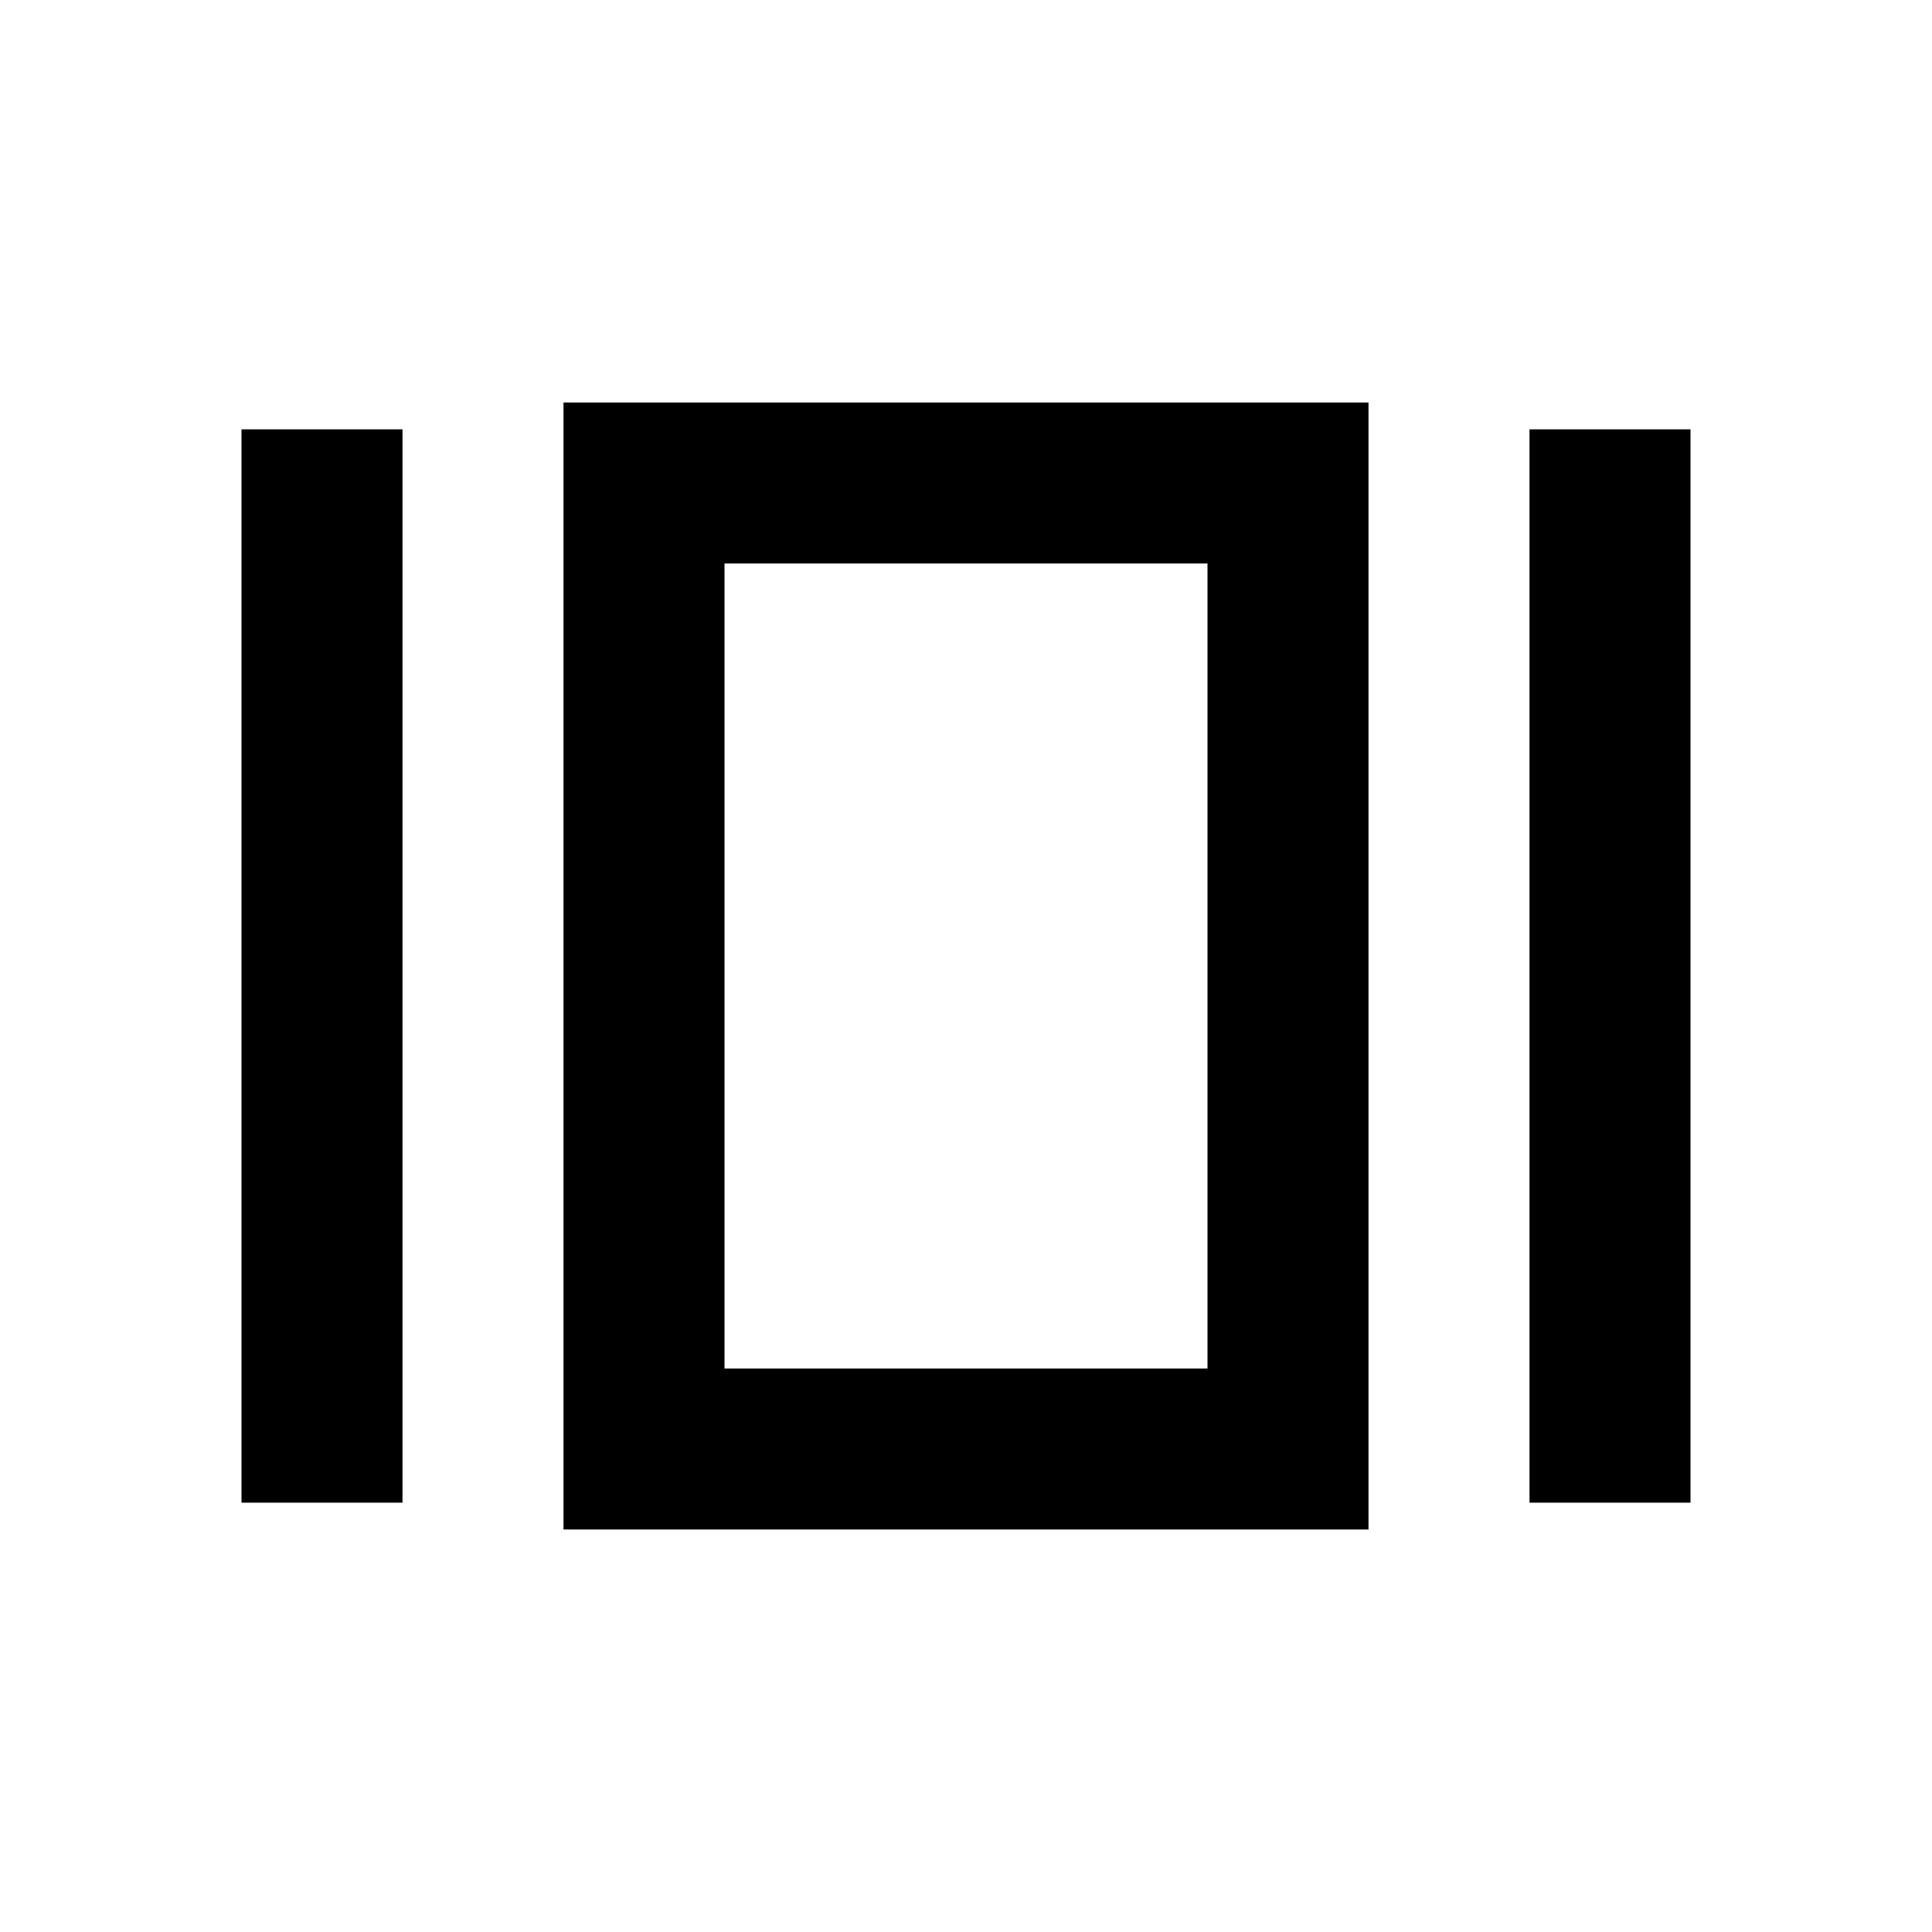
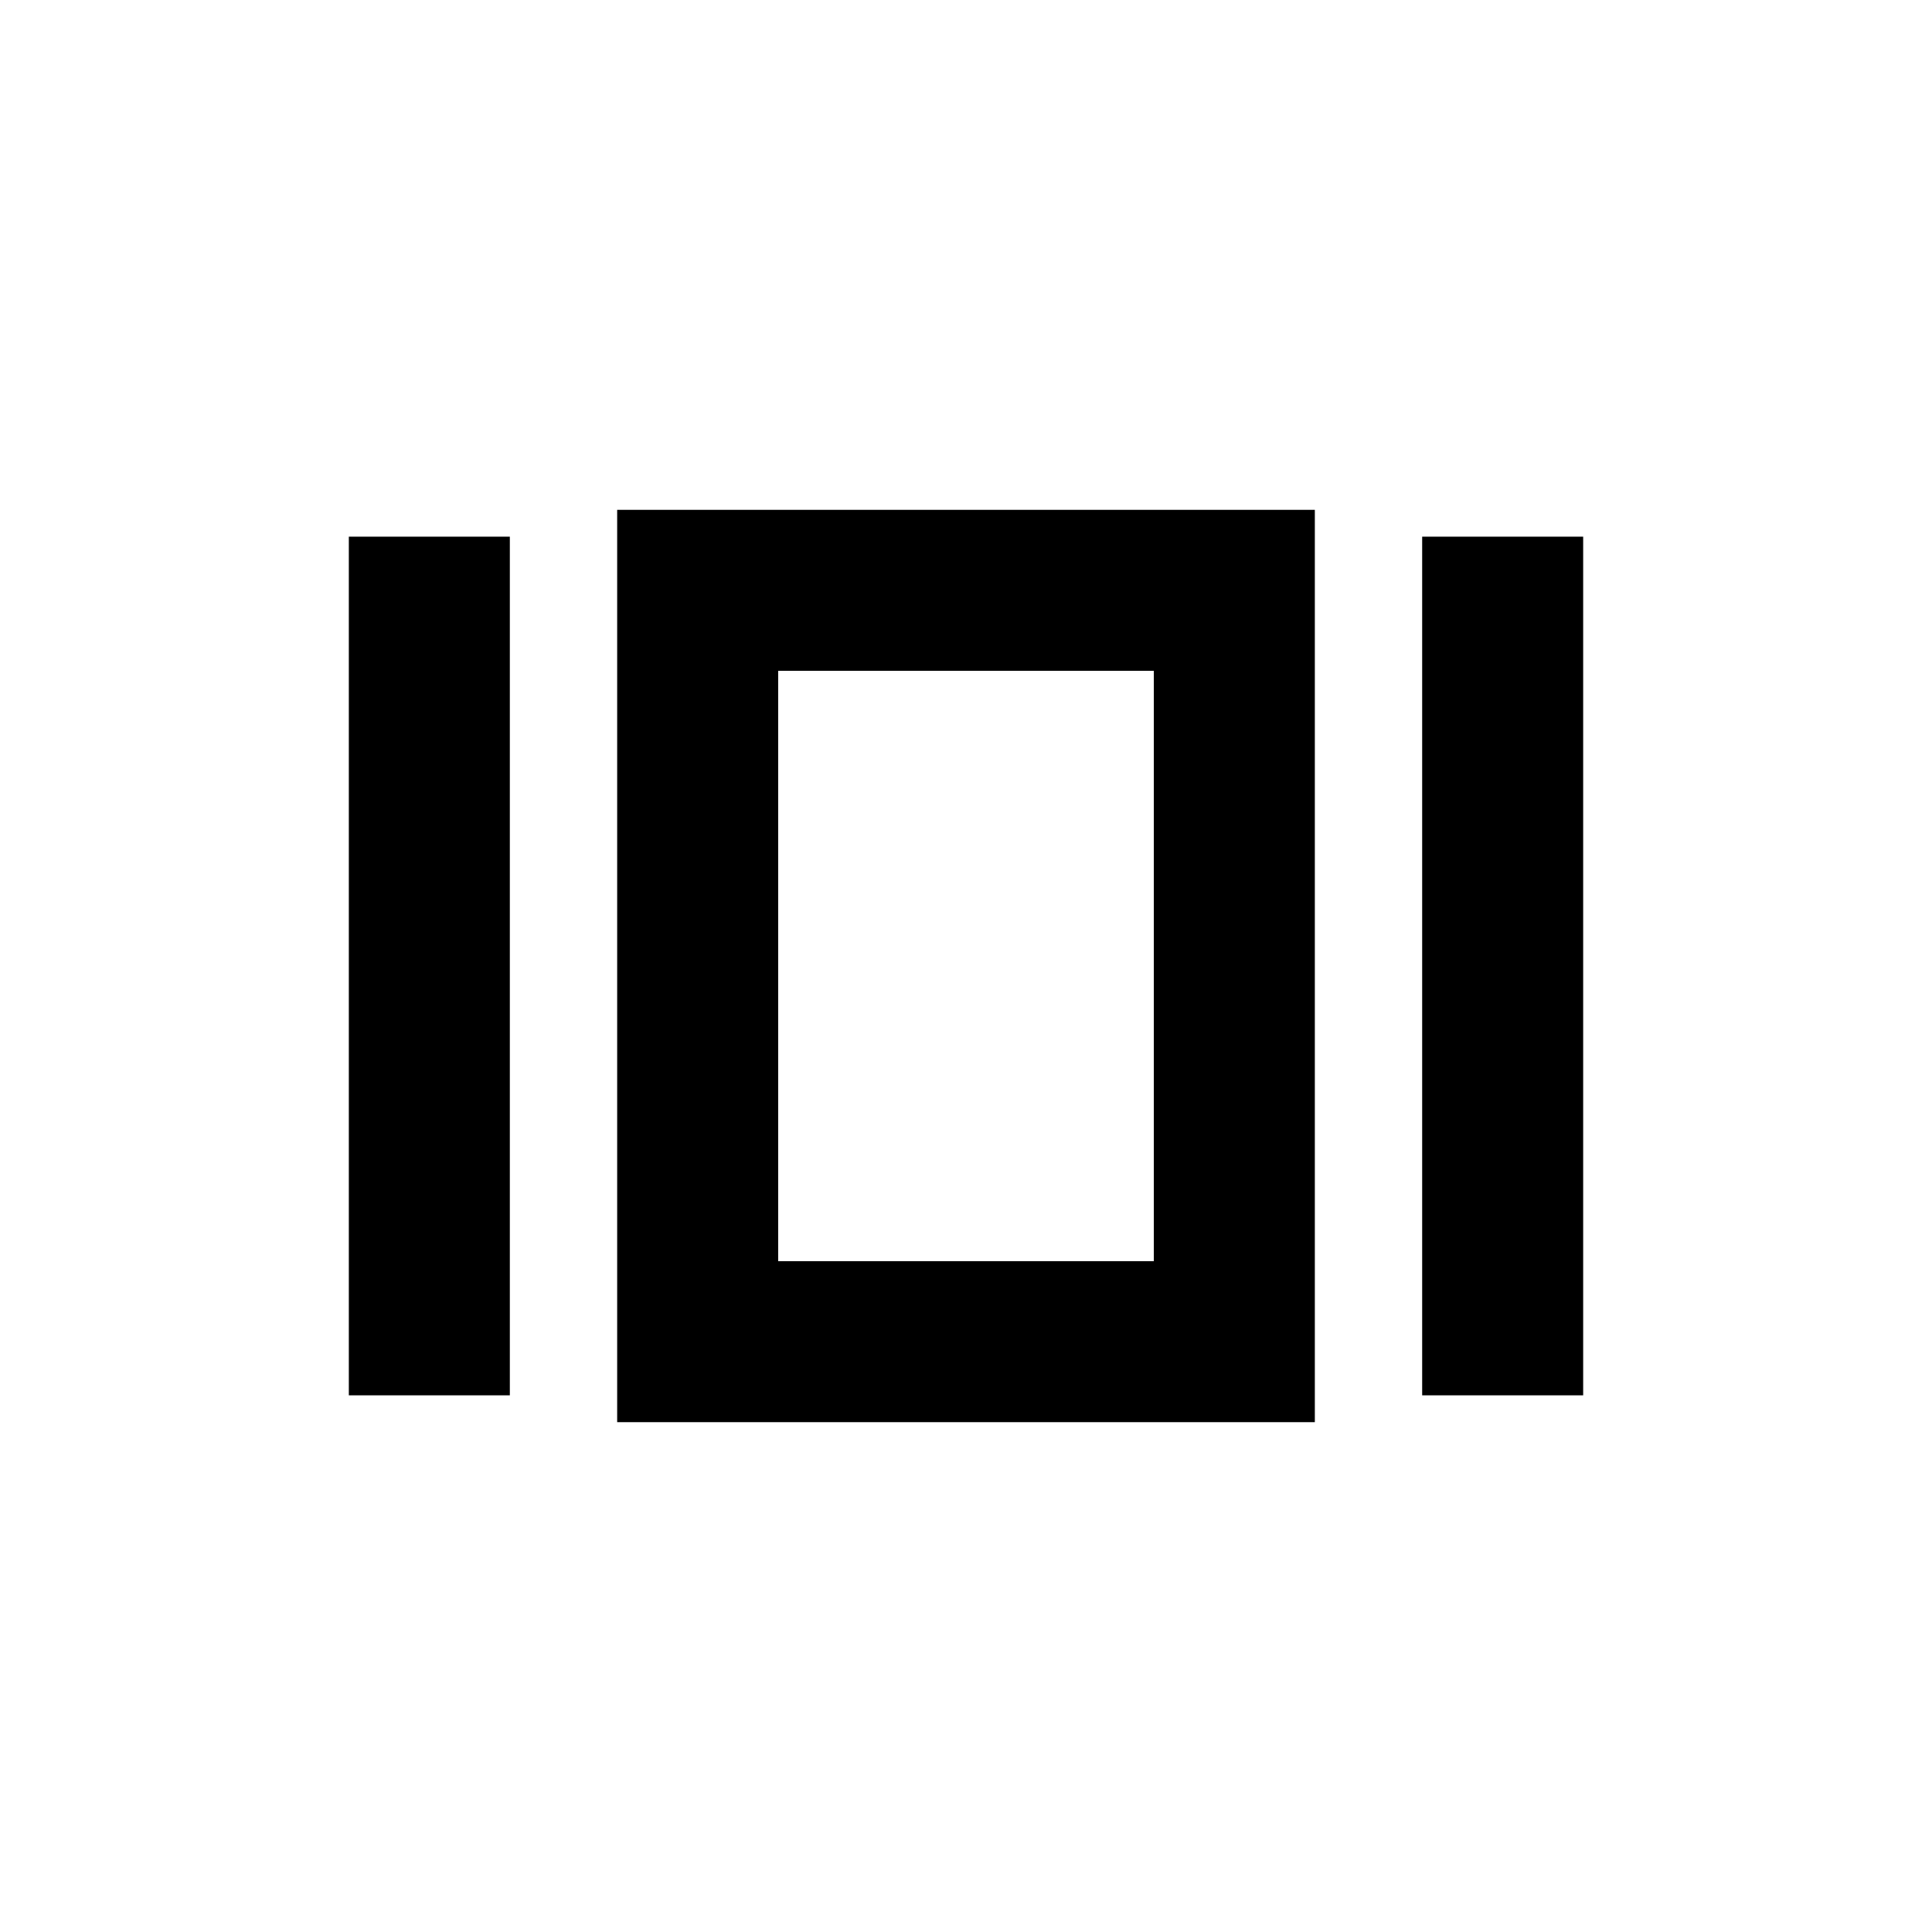
<svg xmlns="http://www.w3.org/2000/svg" width="36" height="36" viewBox="0 0 36 36" fill="none">
-   <path d="M30 28L30 8" stroke="black" stroke-width="3" />
-   <path d="M6 28L6 8" stroke="black" stroke-width="3" />
-   <path d="M24 9L24 27L12 27L12 9L24 9Z" stroke="black" stroke-width="3" />
+   <path d="M28 26L28 10" stroke="black" stroke-width="3" />
+   <path d="M8 26L8 10" stroke="black" stroke-width="3" />
+   <path d="M23 11L23 25L13 25L13 11L23 11Z" stroke="black" stroke-width="3" />
</svg>
